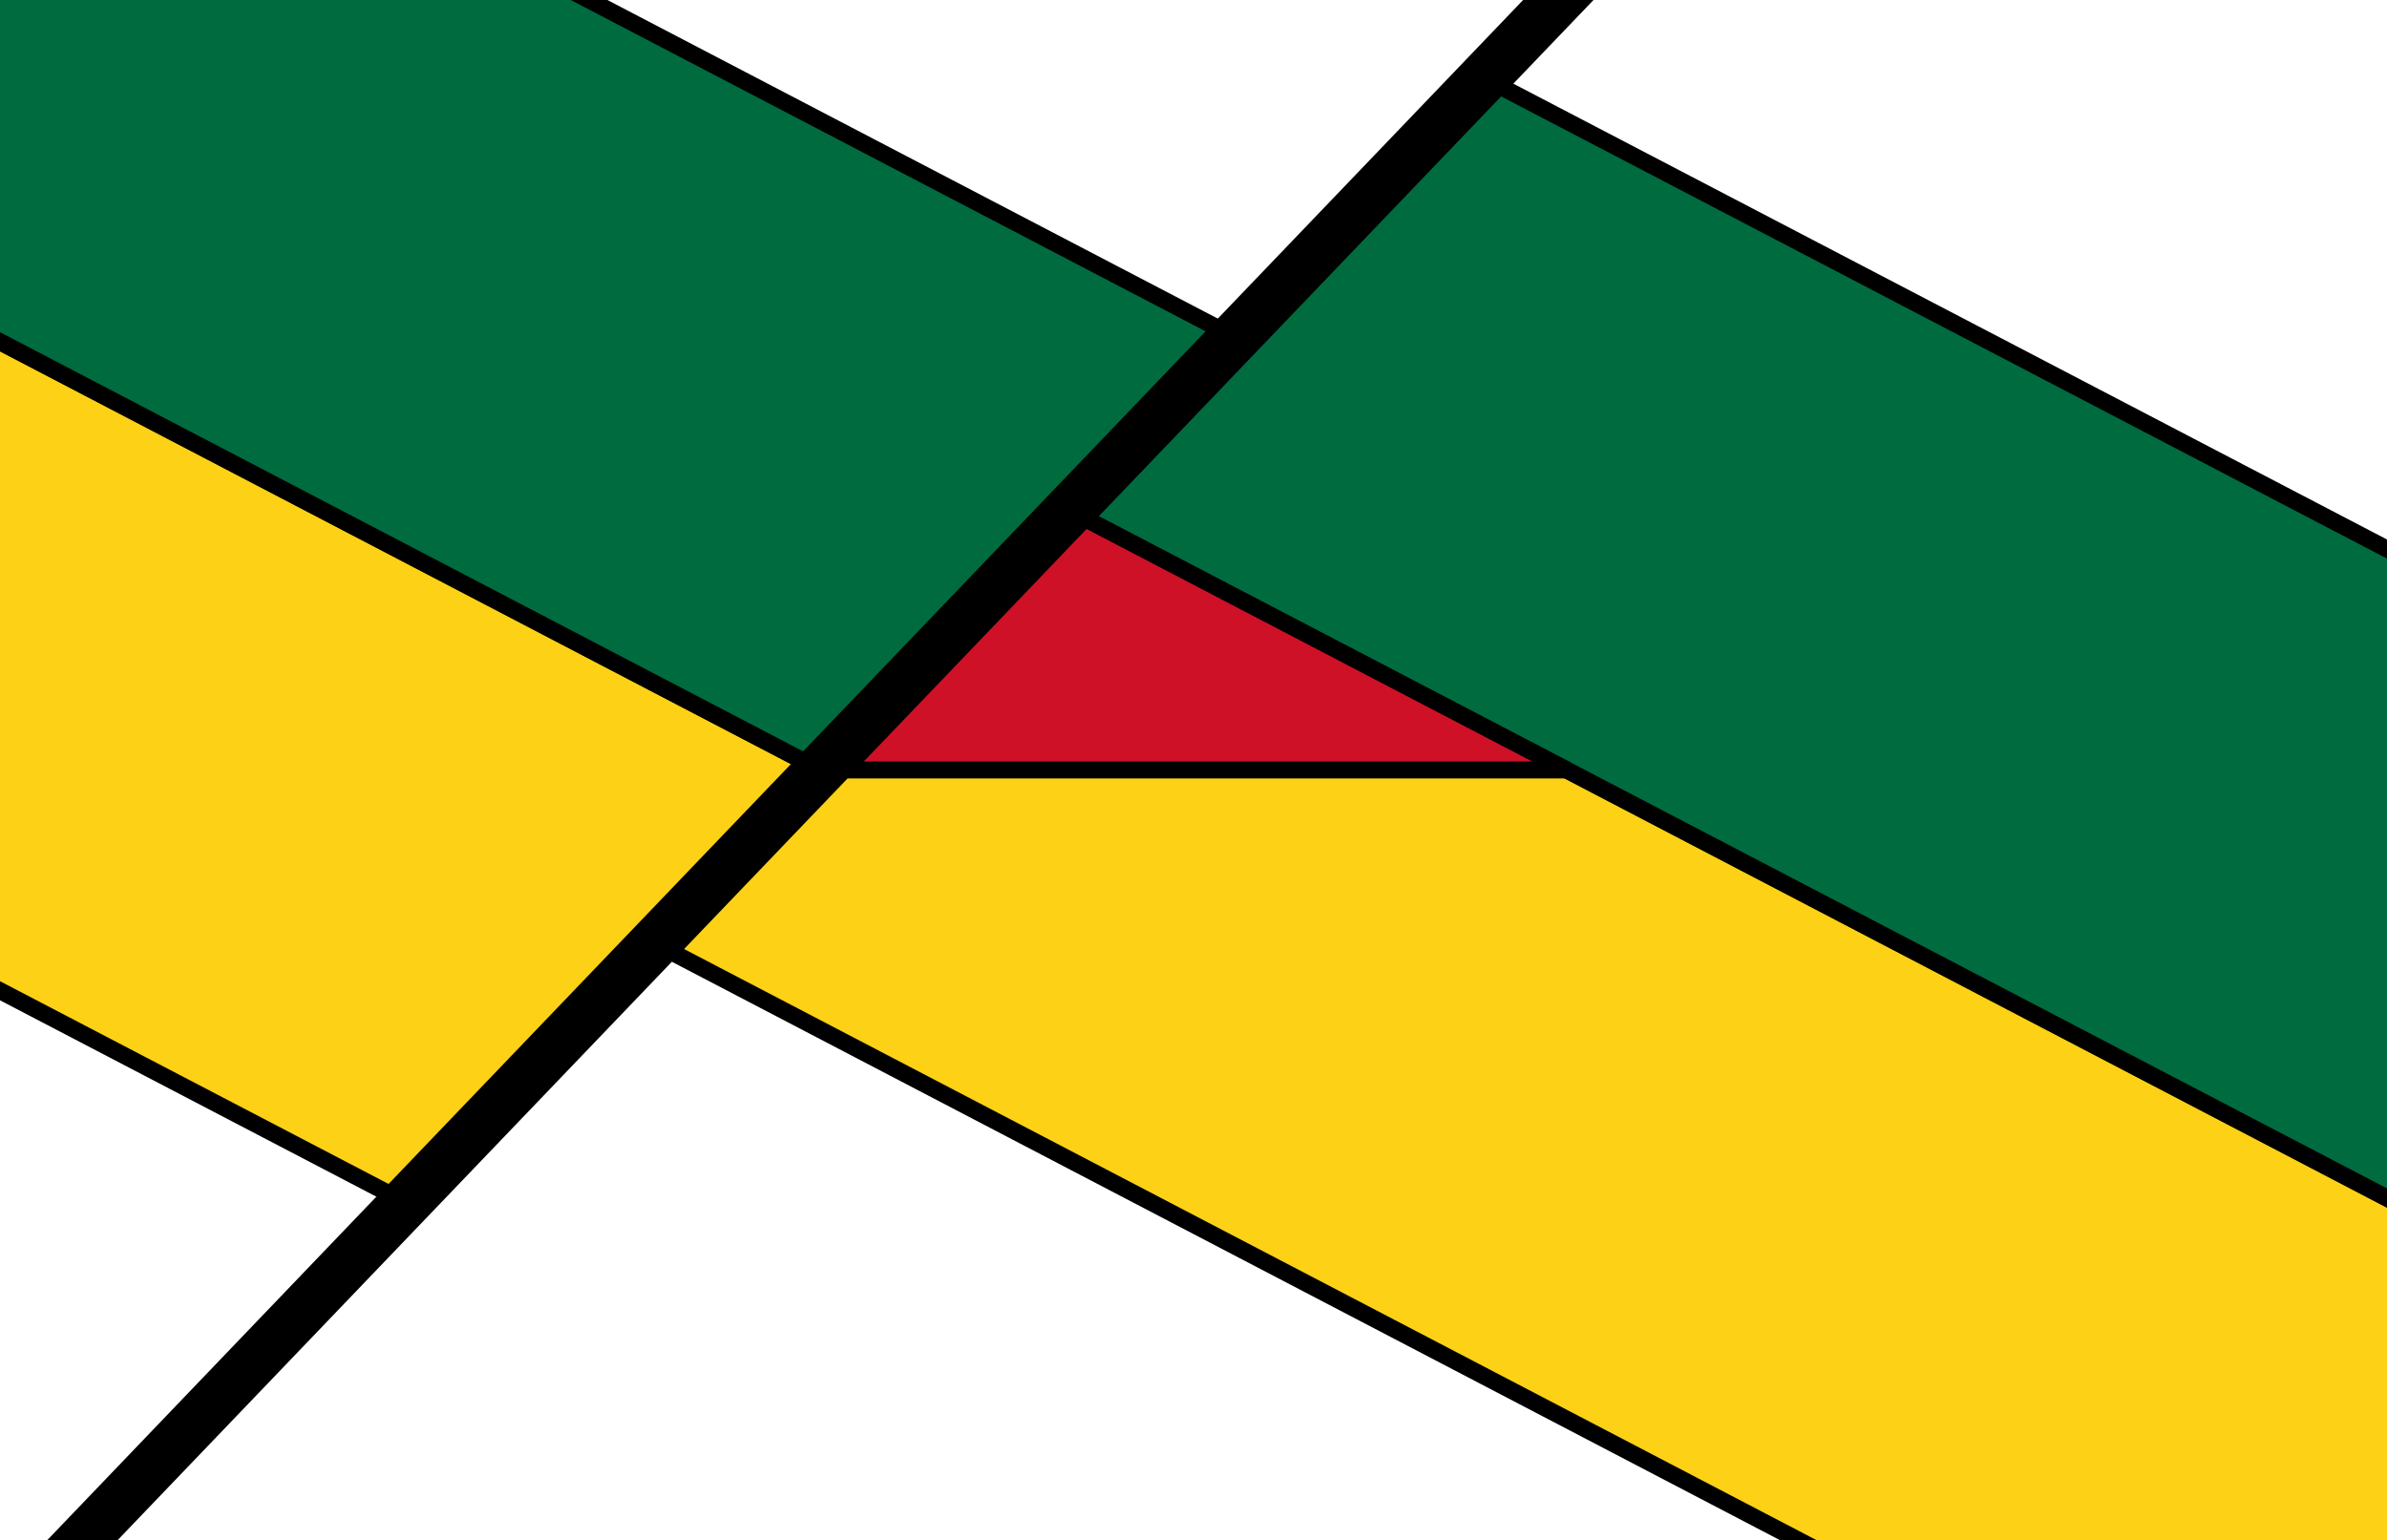
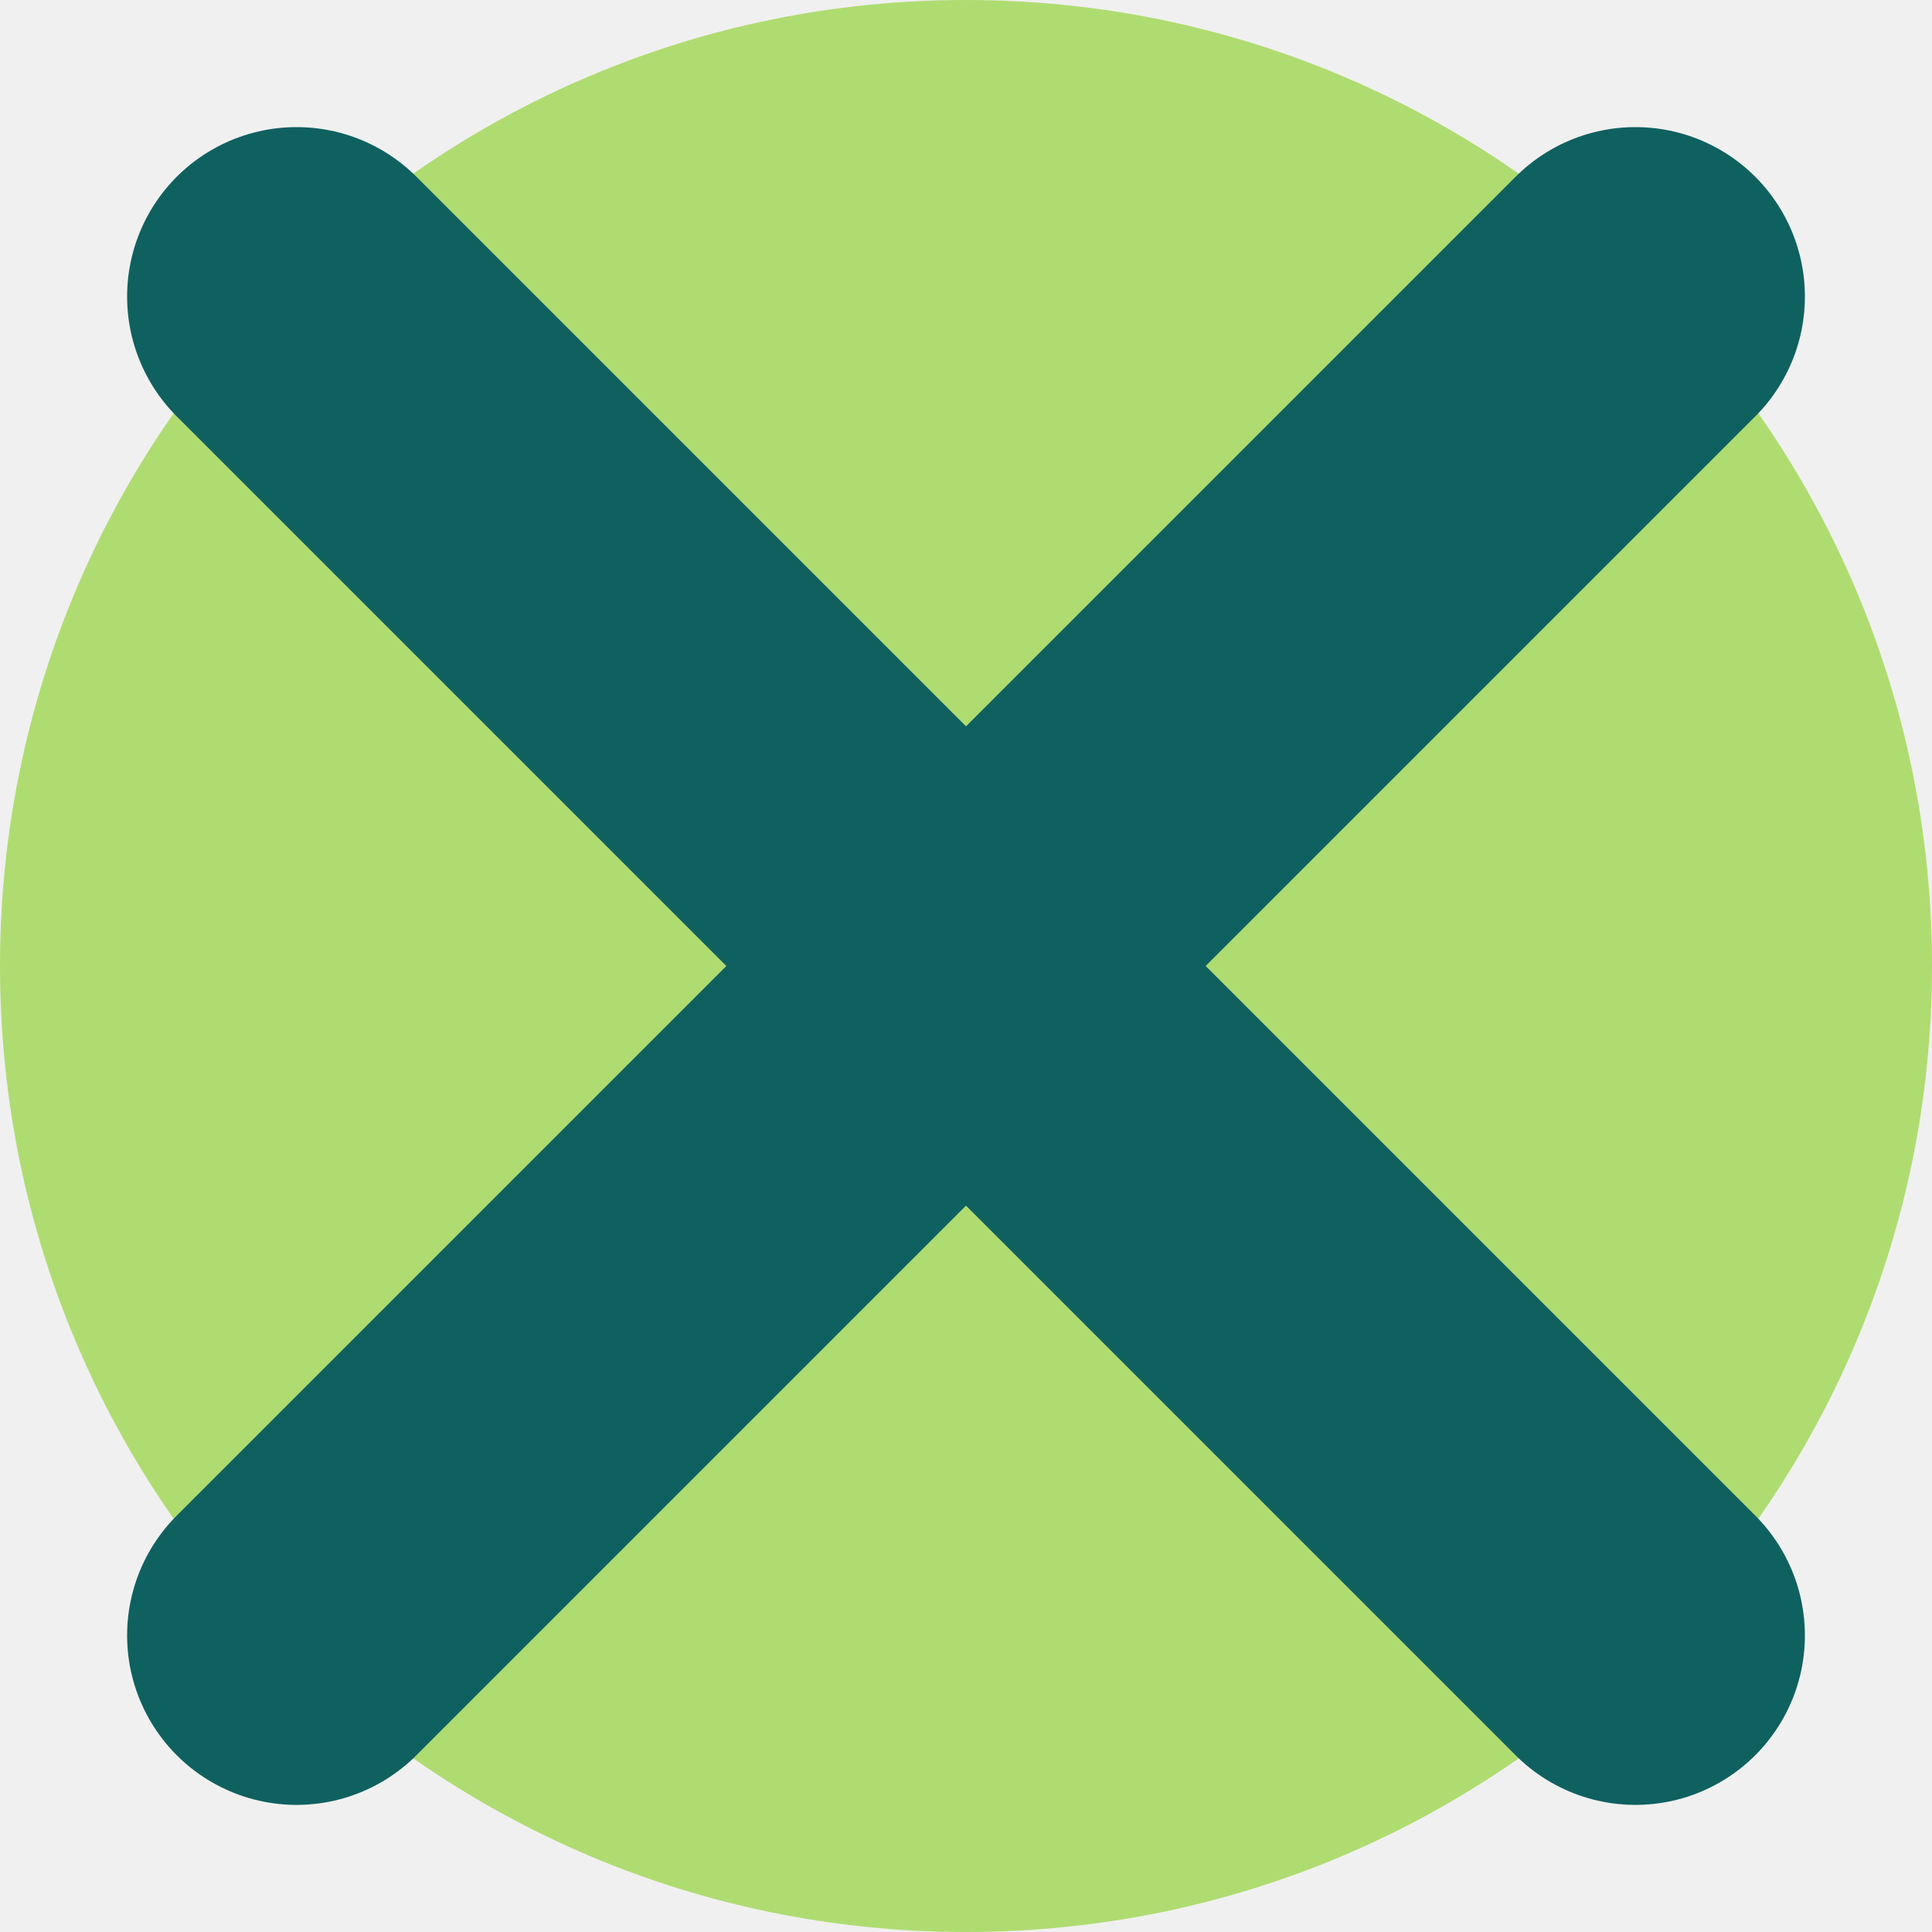
- <svg xmlns="http://www.w3.org/2000/svg" version="1.0" viewBox="0 0 310 200" id="svg2">
-   <defs id="defs4">
-     <style id="style6" />
-   </defs>
-   <rect width="312.266" height="202.267" x="-1.121" y="-1.134" id="frame" style="fill:#ffffff" />
-   <path d="M -1.121,128.092 L 52.718,156.185 L 106.557,100 L -1.121,43.814 L -1.121,128.092 z" id="sand-left" style="fill:#fcd116;stroke:#000000;stroke-width:2.2" />
-   <path d="M 85.021,122.504 L 235.786,201.206 L 311.169,201.206 L 311.169,156.234 L 138.866,66.289 L 85.021,122.504 z" id="sand-right" style="fill:#fcd116;stroke:#000000;stroke-width:2.201" />
-   <path d="M -1.146,43.787 L 106.548,99.999 L 160.395,43.787 L 74.24,-1.182 L -1.146,-1.182 L -1.146,43.787 z" id="shale-left" style="fill:#006b3f;stroke:#000000;stroke-width:2.201" />
-   <path d="M 138.86,66.289 L 311.145,156.185 L 311.145,71.907 L 192.699,10.103 L 138.86,66.289 z" id="shale-right" style="fill:#006b3f;stroke:#000000;stroke-width:2.2" />
-   <path d="M 106.557,100 L 203.467,100 L 138.86,66.289 L 106.557,100 z" id="oil" style="fill:#ce1126;stroke:#000000;stroke-width:2.2" />
-   <path d="M 8.444,202.388 L 204.662,-2.382" id="fault" style="fill:none;stroke:#000000;stroke-width:6.6" />
+ <svg xmlns="http://www.w3.org/2000/svg" version="1.1" id="Layer_1" x="0px" y="0px" viewBox="0 0 22.8 22.8" style="enable-background:new 0 0 22.8 22.8;" xml:space="preserve">
+   <style type="text/css">
+ 	.st0{fill:#AFDC71;}
+ 	.st1{fill:none;stroke:#0F6160;stroke-width:4;stroke-linecap:round;stroke-miterlimit:10;}
+ </style>
+   <circle class="st0" cx="11.4" cy="11.4" r="11.4" />
+   <g>
+     <line class="st1" x1="3.5" y1="19.3" x2="19.3" y2="3.5" />
+     <line class="st1" x1="3.5" y1="3.5" x2="19.3" y2="19.3" />
+   </g>
</svg>
